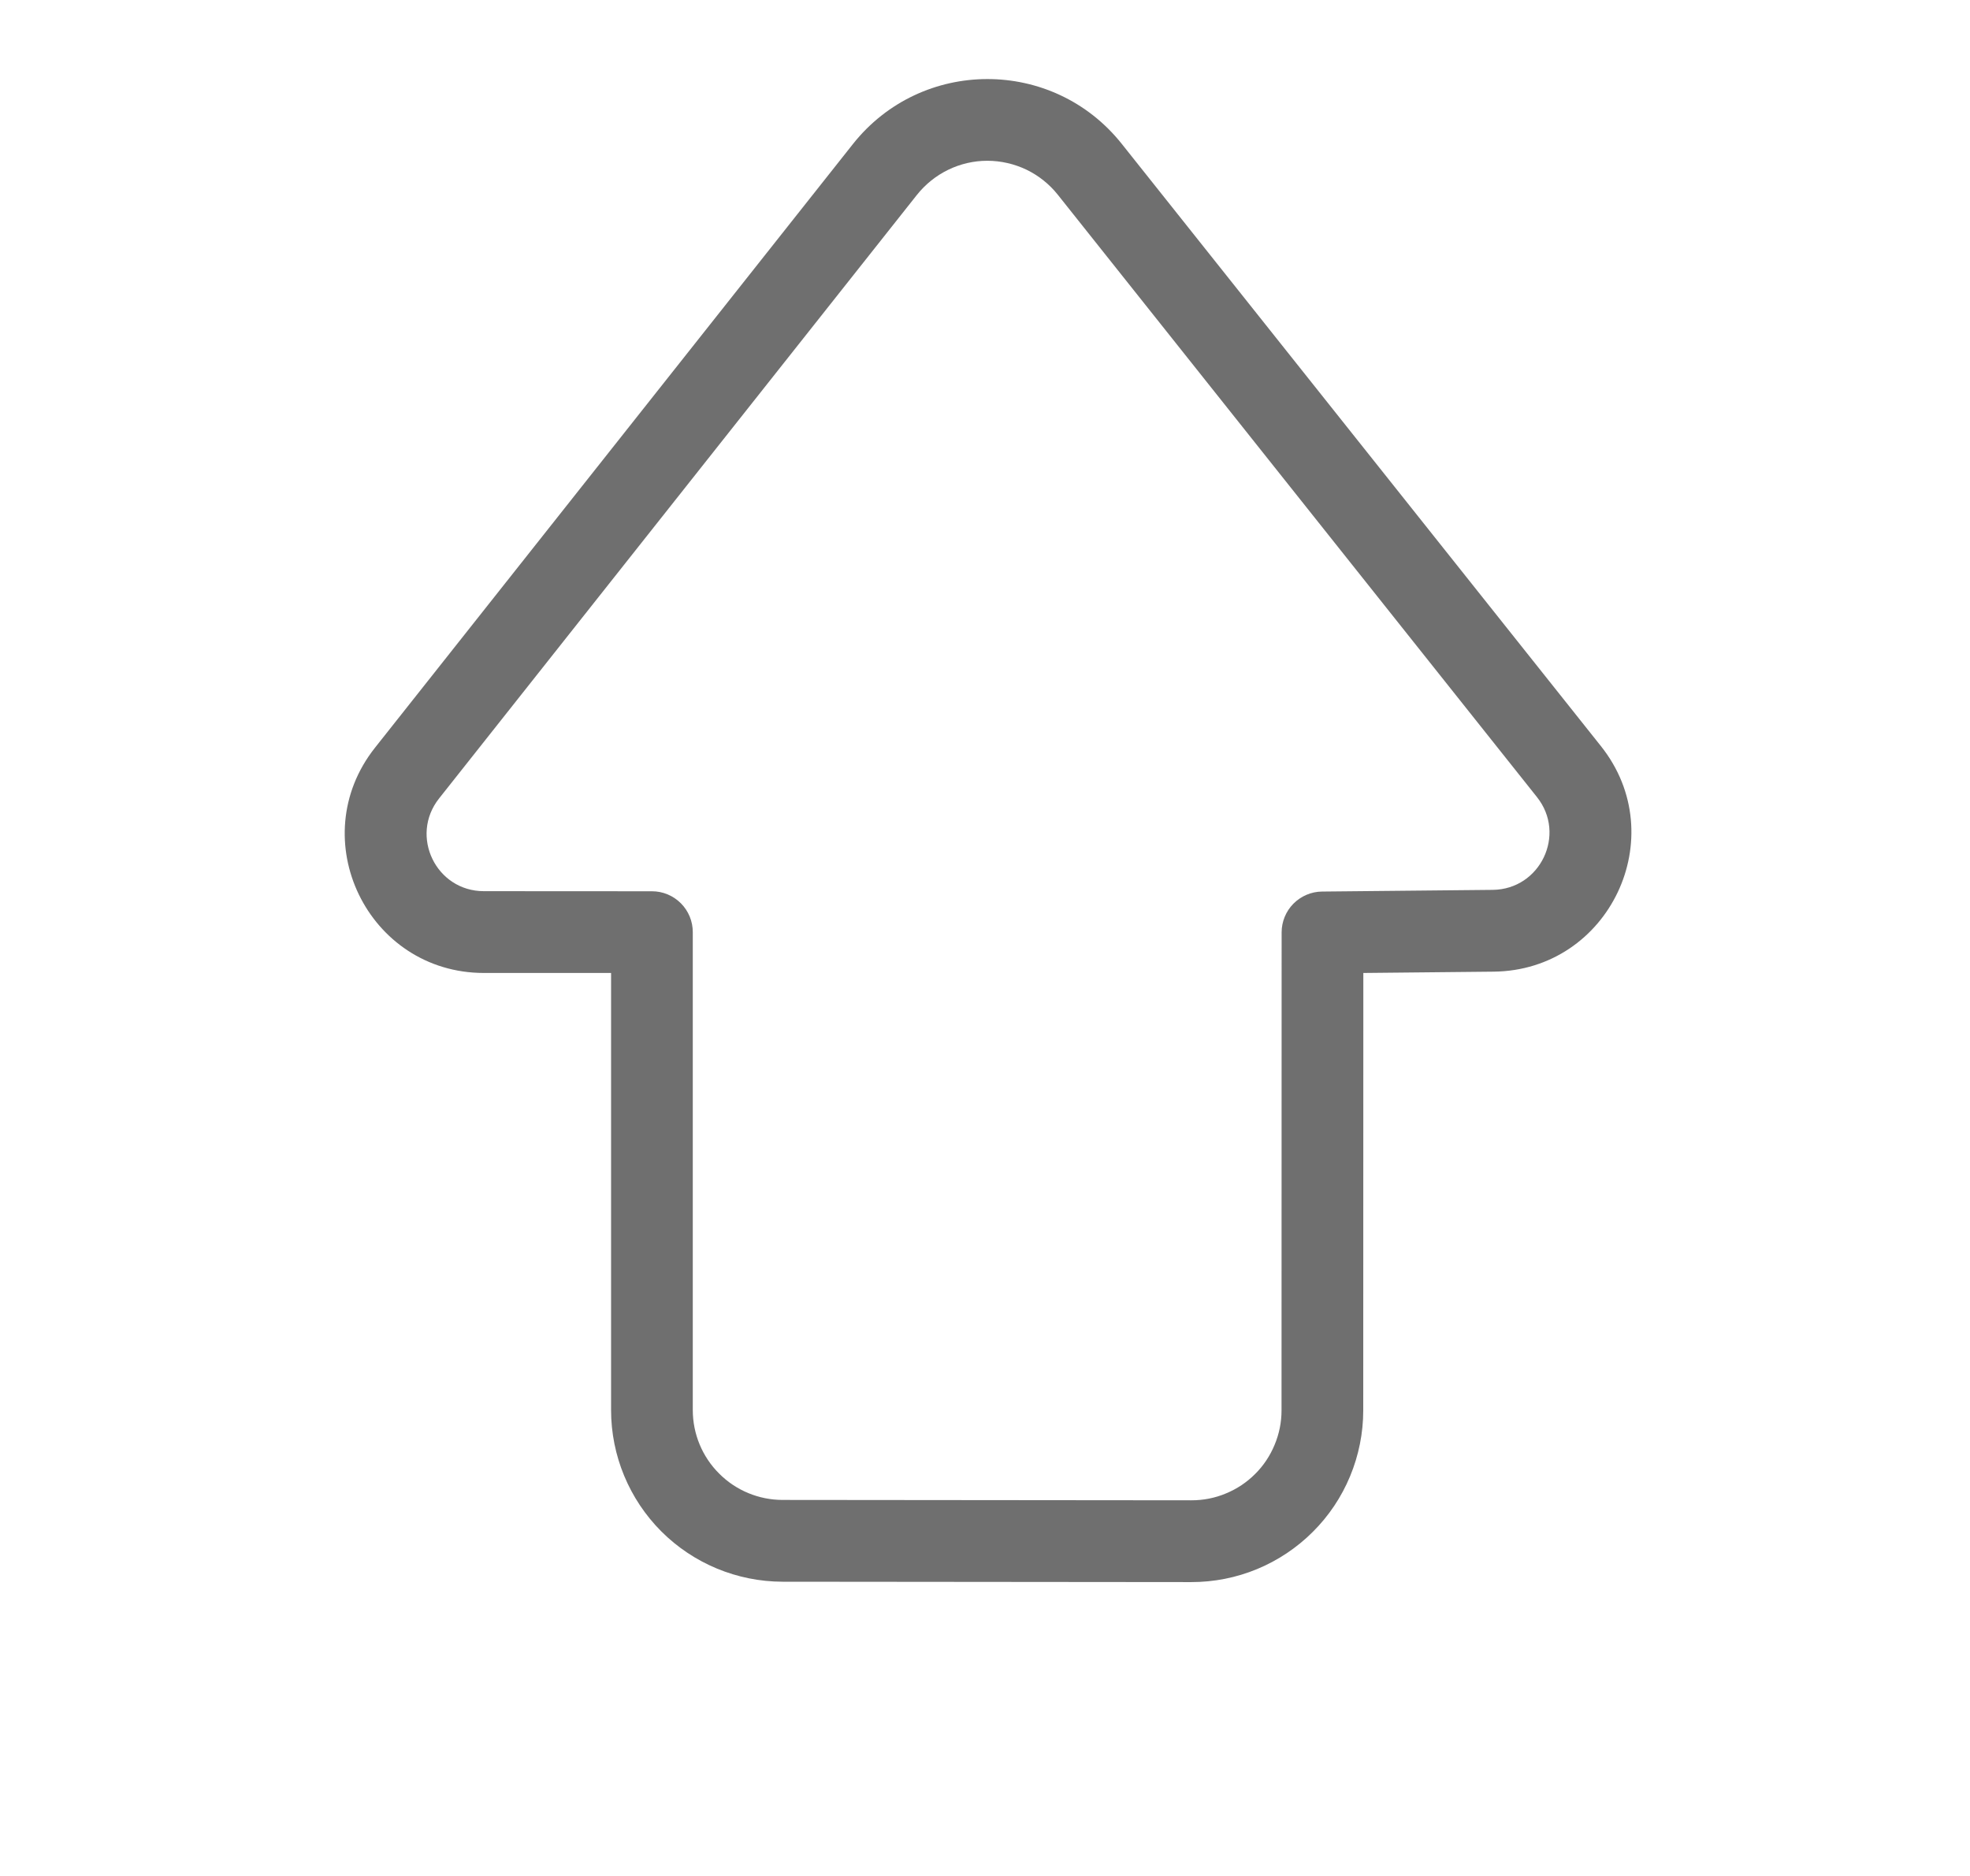
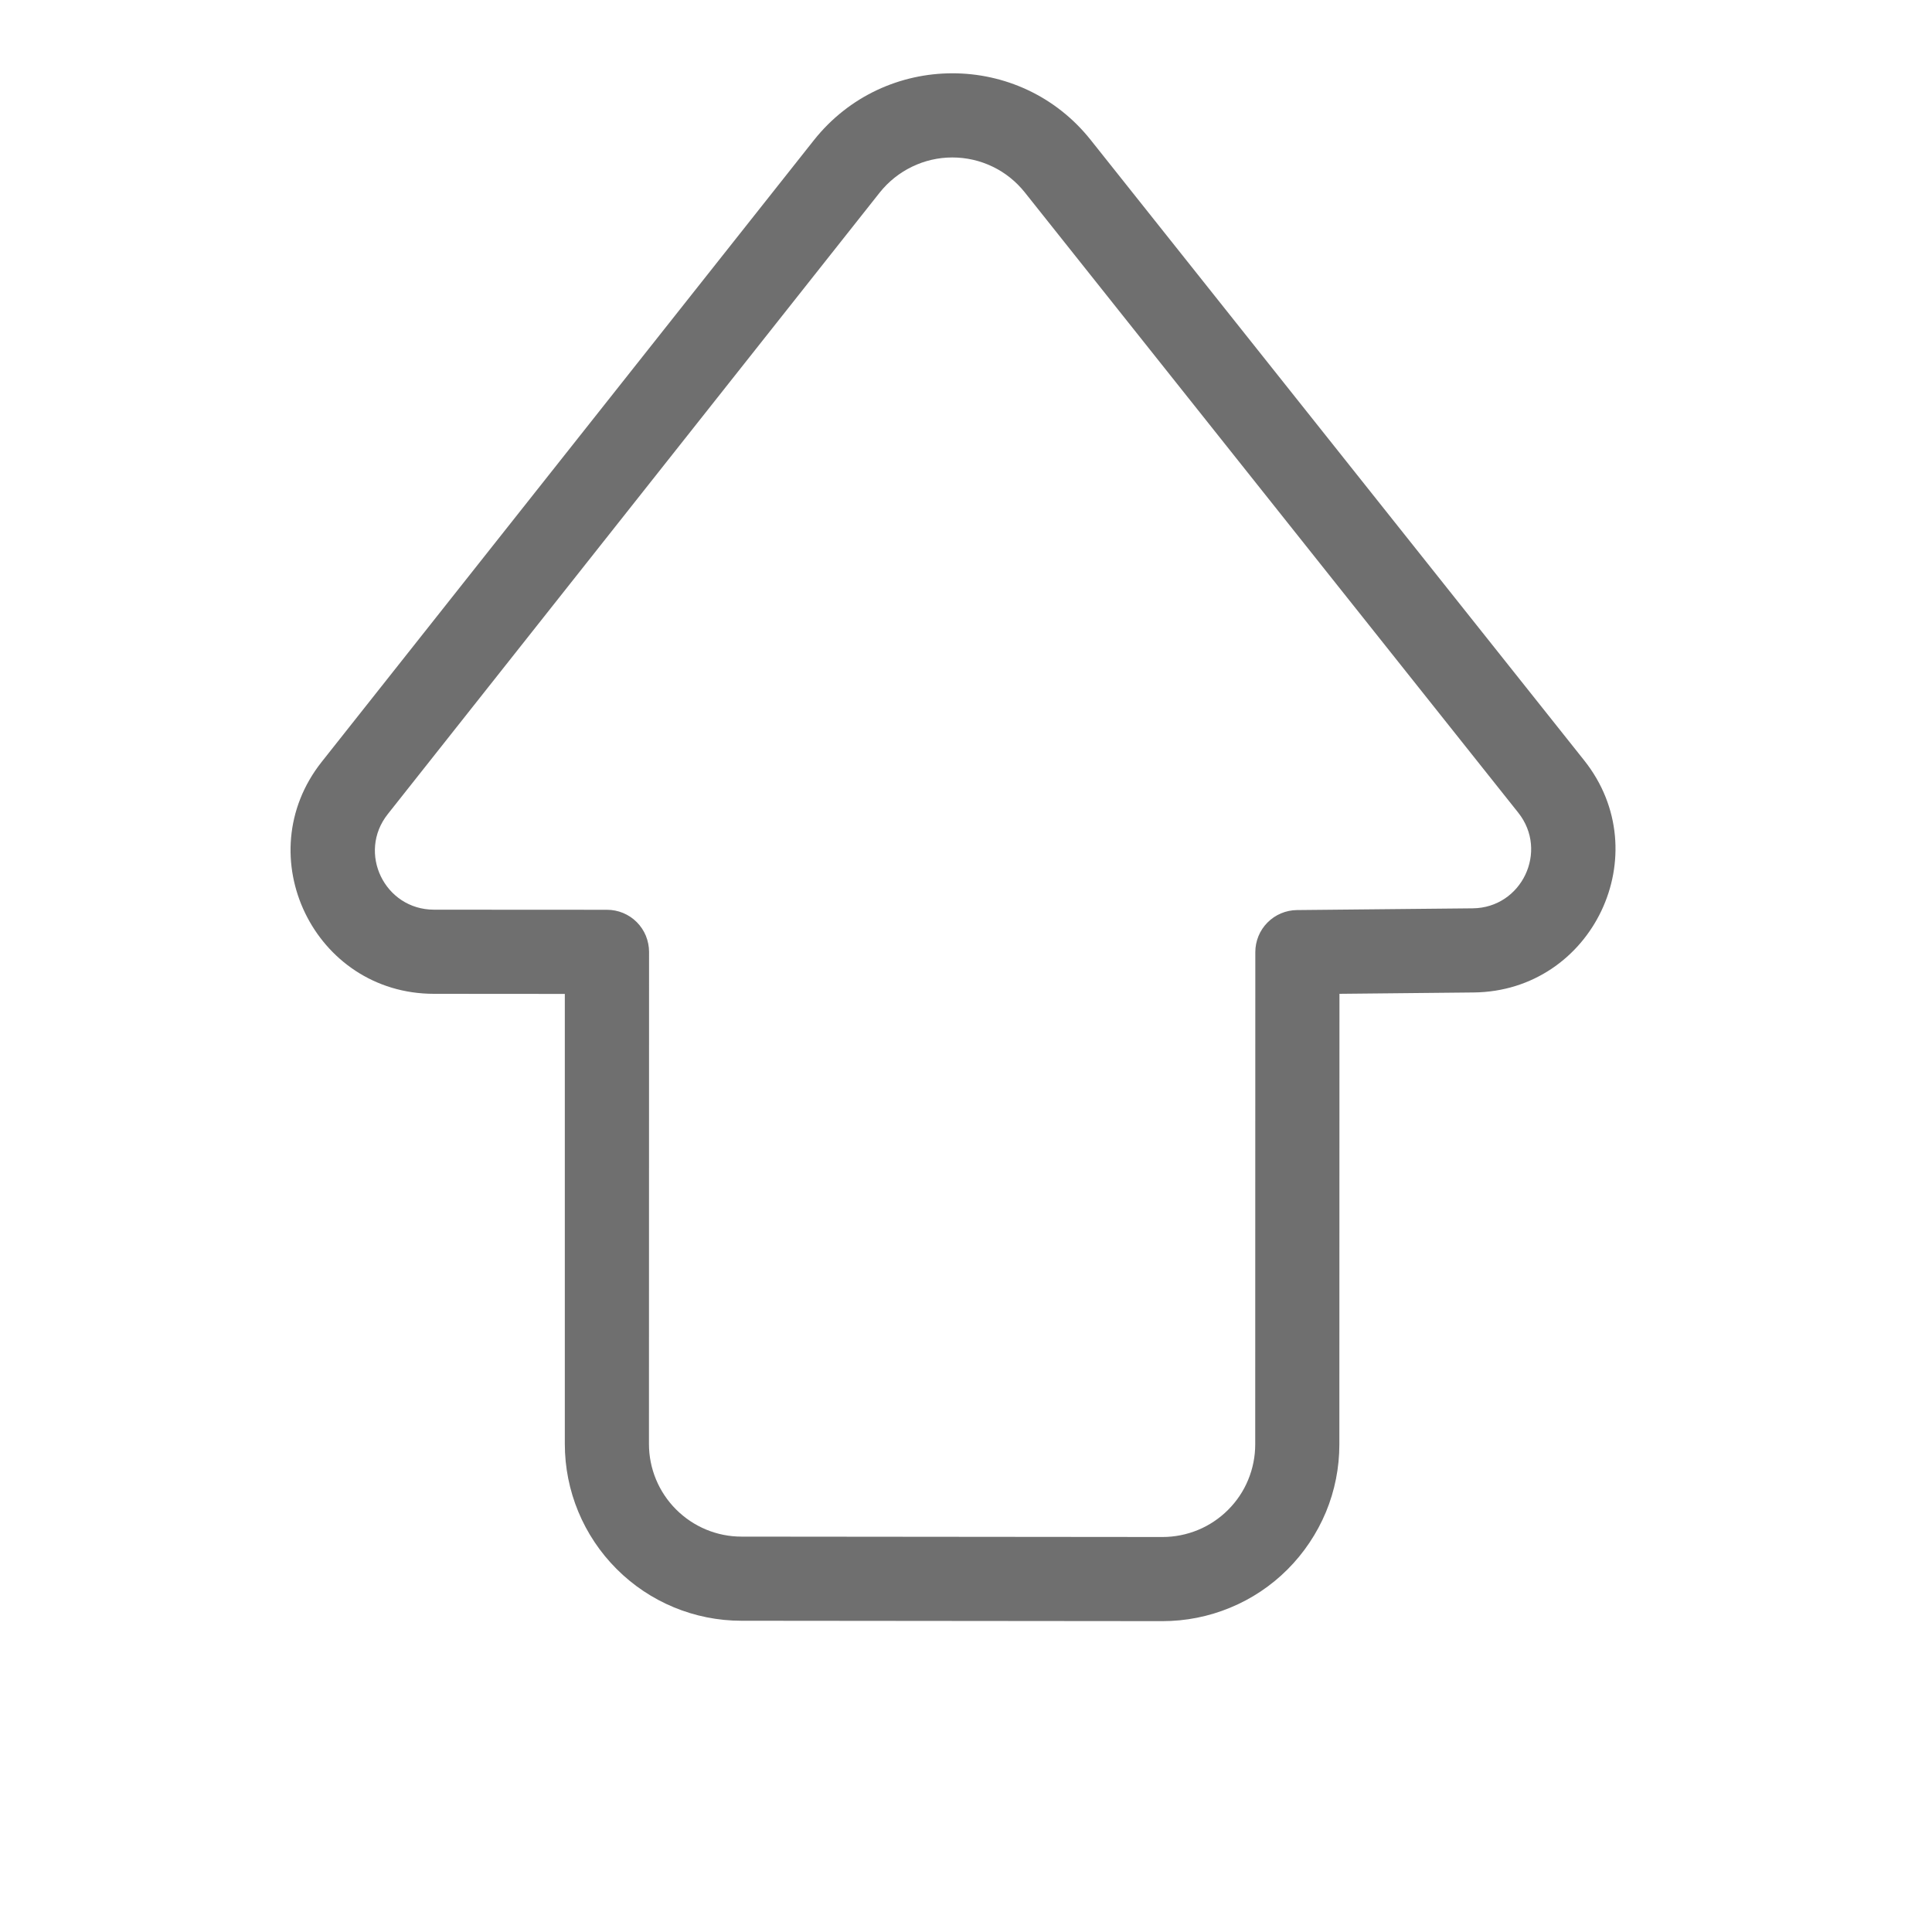
- <svg xmlns="http://www.w3.org/2000/svg" width="21" height="20" viewBox="0 0 21 20" fill="none">
-   <path d="M9.091 1.537C9.823 0.613 11.224 0.611 11.958 1.534L17.066 7.955C17.834 8.92 17.154 10.347 15.921 10.359L14.533 10.373L14.532 15.037C14.532 15.278 14.484 15.516 14.392 15.738C14.3 15.96 14.165 16.162 13.995 16.331C13.825 16.501 13.623 16.636 13.401 16.728C13.179 16.82 12.941 16.867 12.7 16.867L8.342 16.863C7.857 16.862 7.392 16.669 7.049 16.326C6.707 15.983 6.514 15.518 6.514 15.033L6.514 10.373L5.158 10.373C3.92 10.372 3.229 8.943 3.997 7.972L9.091 1.537ZM11.276 2.076C11.186 1.963 11.072 1.872 10.942 1.809C10.812 1.747 10.669 1.714 10.524 1.714C10.38 1.714 10.238 1.747 10.108 1.81C9.978 1.873 9.864 1.965 9.774 2.078L4.68 8.513C4.364 8.913 4.648 9.501 5.158 9.501L6.95 9.502C7.007 9.502 7.063 9.513 7.116 9.535C7.169 9.557 7.217 9.589 7.258 9.63C7.298 9.67 7.33 9.718 7.352 9.771C7.374 9.824 7.385 9.881 7.385 9.938L7.385 15.033C7.385 15.287 7.486 15.531 7.666 15.71C7.845 15.89 8.089 15.991 8.343 15.991L12.701 15.995C12.827 15.995 12.952 15.971 13.068 15.922C13.185 15.874 13.29 15.804 13.379 15.715C13.469 15.626 13.539 15.52 13.587 15.404C13.636 15.287 13.661 15.163 13.661 15.037L13.662 9.941C13.662 9.826 13.707 9.716 13.788 9.634C13.869 9.553 13.978 9.506 14.093 9.505L15.912 9.487C16.42 9.482 16.7 8.895 16.384 8.498L11.276 2.076Z" fill="#6F6F6F" />
+ <svg xmlns="http://www.w3.org/2000/svg" width="20" height="20" viewBox="0 0 20 20" fill="none">
+   <path d="M8.424 1.453C9.156 0.529 10.558 0.527 11.291 1.449L16.399 7.871C17.167 8.836 16.487 10.262 15.254 10.274L13.866 10.288L13.865 14.953C13.865 15.193 13.818 15.431 13.726 15.653C13.633 15.875 13.498 16.077 13.328 16.247C13.158 16.417 12.956 16.552 12.734 16.643C12.512 16.735 12.274 16.782 12.034 16.782L7.675 16.778C7.19 16.778 6.725 16.585 6.383 16.242C6.04 15.899 5.847 15.434 5.847 14.948L5.847 10.289L4.491 10.288C3.253 10.287 2.562 8.858 3.33 7.887L8.424 1.453V1.453ZM10.609 1.992C10.519 1.879 10.405 1.787 10.275 1.725C10.145 1.662 10.002 1.63 9.858 1.63C9.713 1.63 9.571 1.663 9.441 1.726C9.311 1.789 9.197 1.88 9.107 1.993L4.014 8.428C3.697 8.828 3.981 9.416 4.492 9.417L6.283 9.418C6.34 9.418 6.397 9.429 6.45 9.451C6.503 9.473 6.551 9.505 6.591 9.545C6.632 9.586 6.664 9.634 6.686 9.687C6.707 9.74 6.719 9.796 6.719 9.853L6.718 14.948C6.718 15.203 6.819 15.446 6.999 15.626C7.179 15.806 7.422 15.907 7.676 15.907L12.034 15.911C12.161 15.911 12.285 15.886 12.402 15.838C12.518 15.79 12.624 15.719 12.713 15.63C12.802 15.541 12.873 15.436 12.921 15.319C12.969 15.203 12.994 15.078 12.994 14.952L12.995 9.856C12.995 9.742 13.04 9.631 13.121 9.55C13.202 9.468 13.312 9.422 13.426 9.421L15.245 9.403C15.753 9.398 16.033 8.811 15.717 8.413L10.609 1.992V1.992Z" fill="#6F6F6F" />
</svg>
